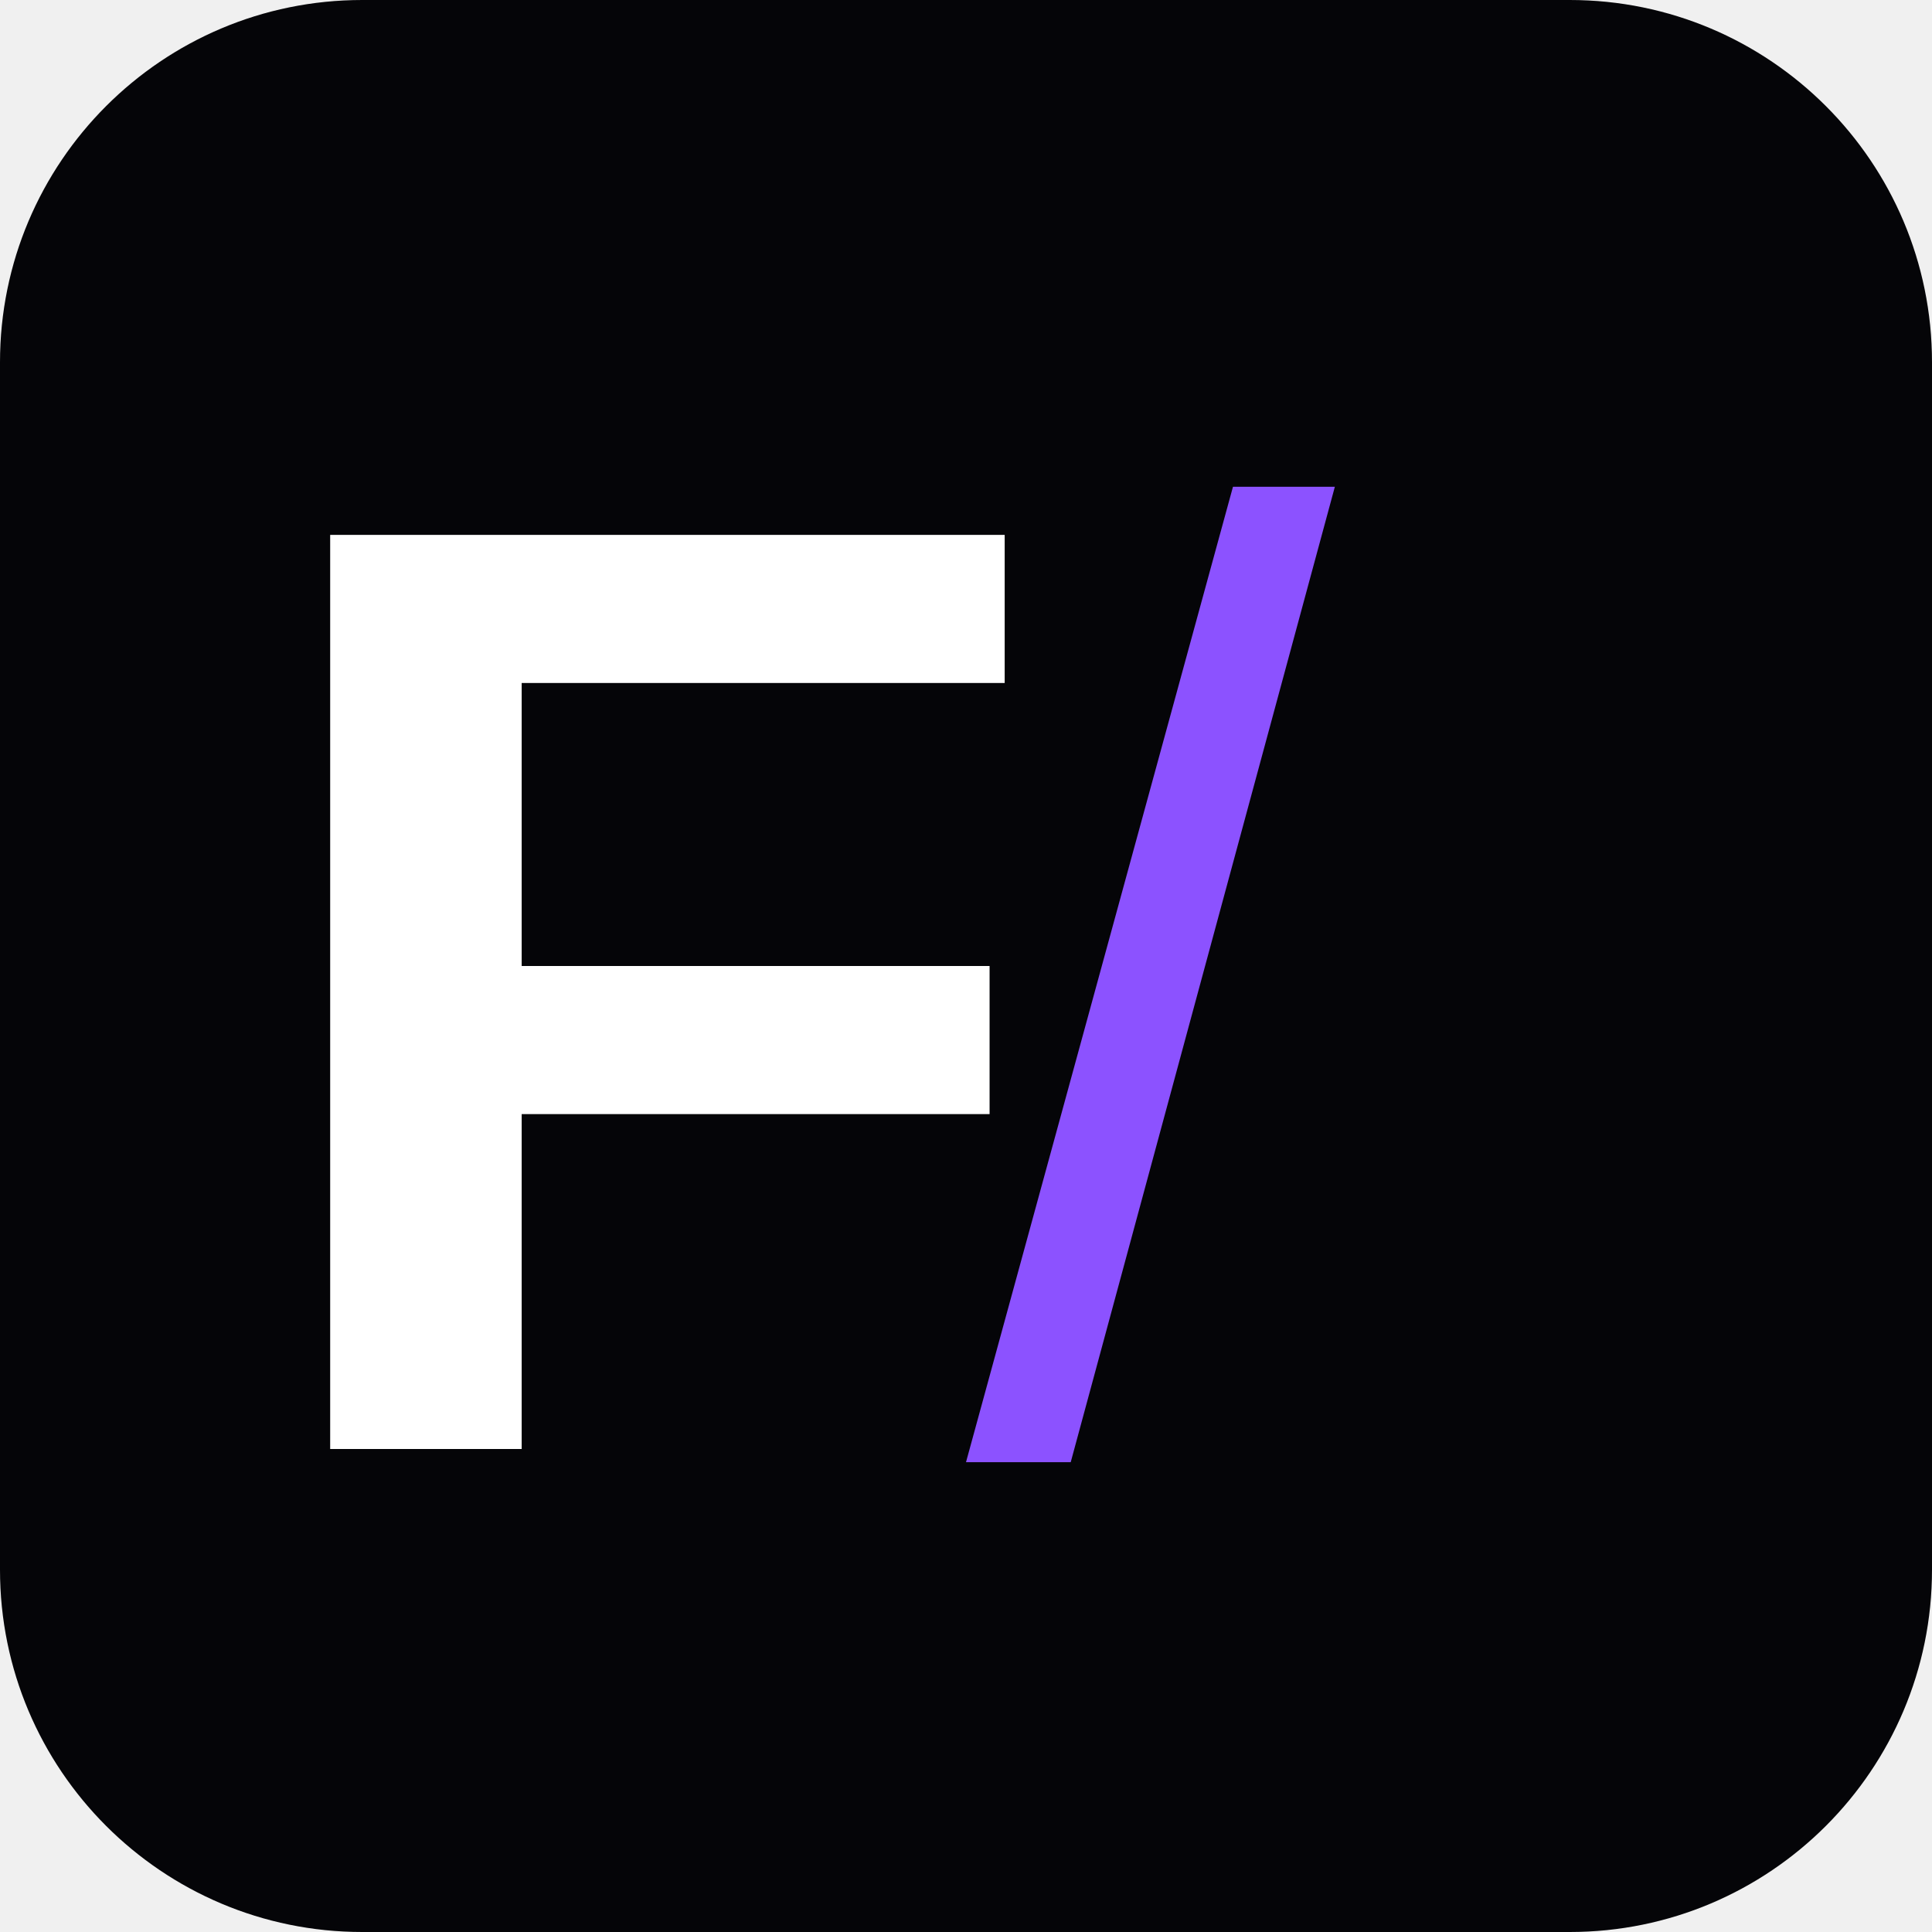
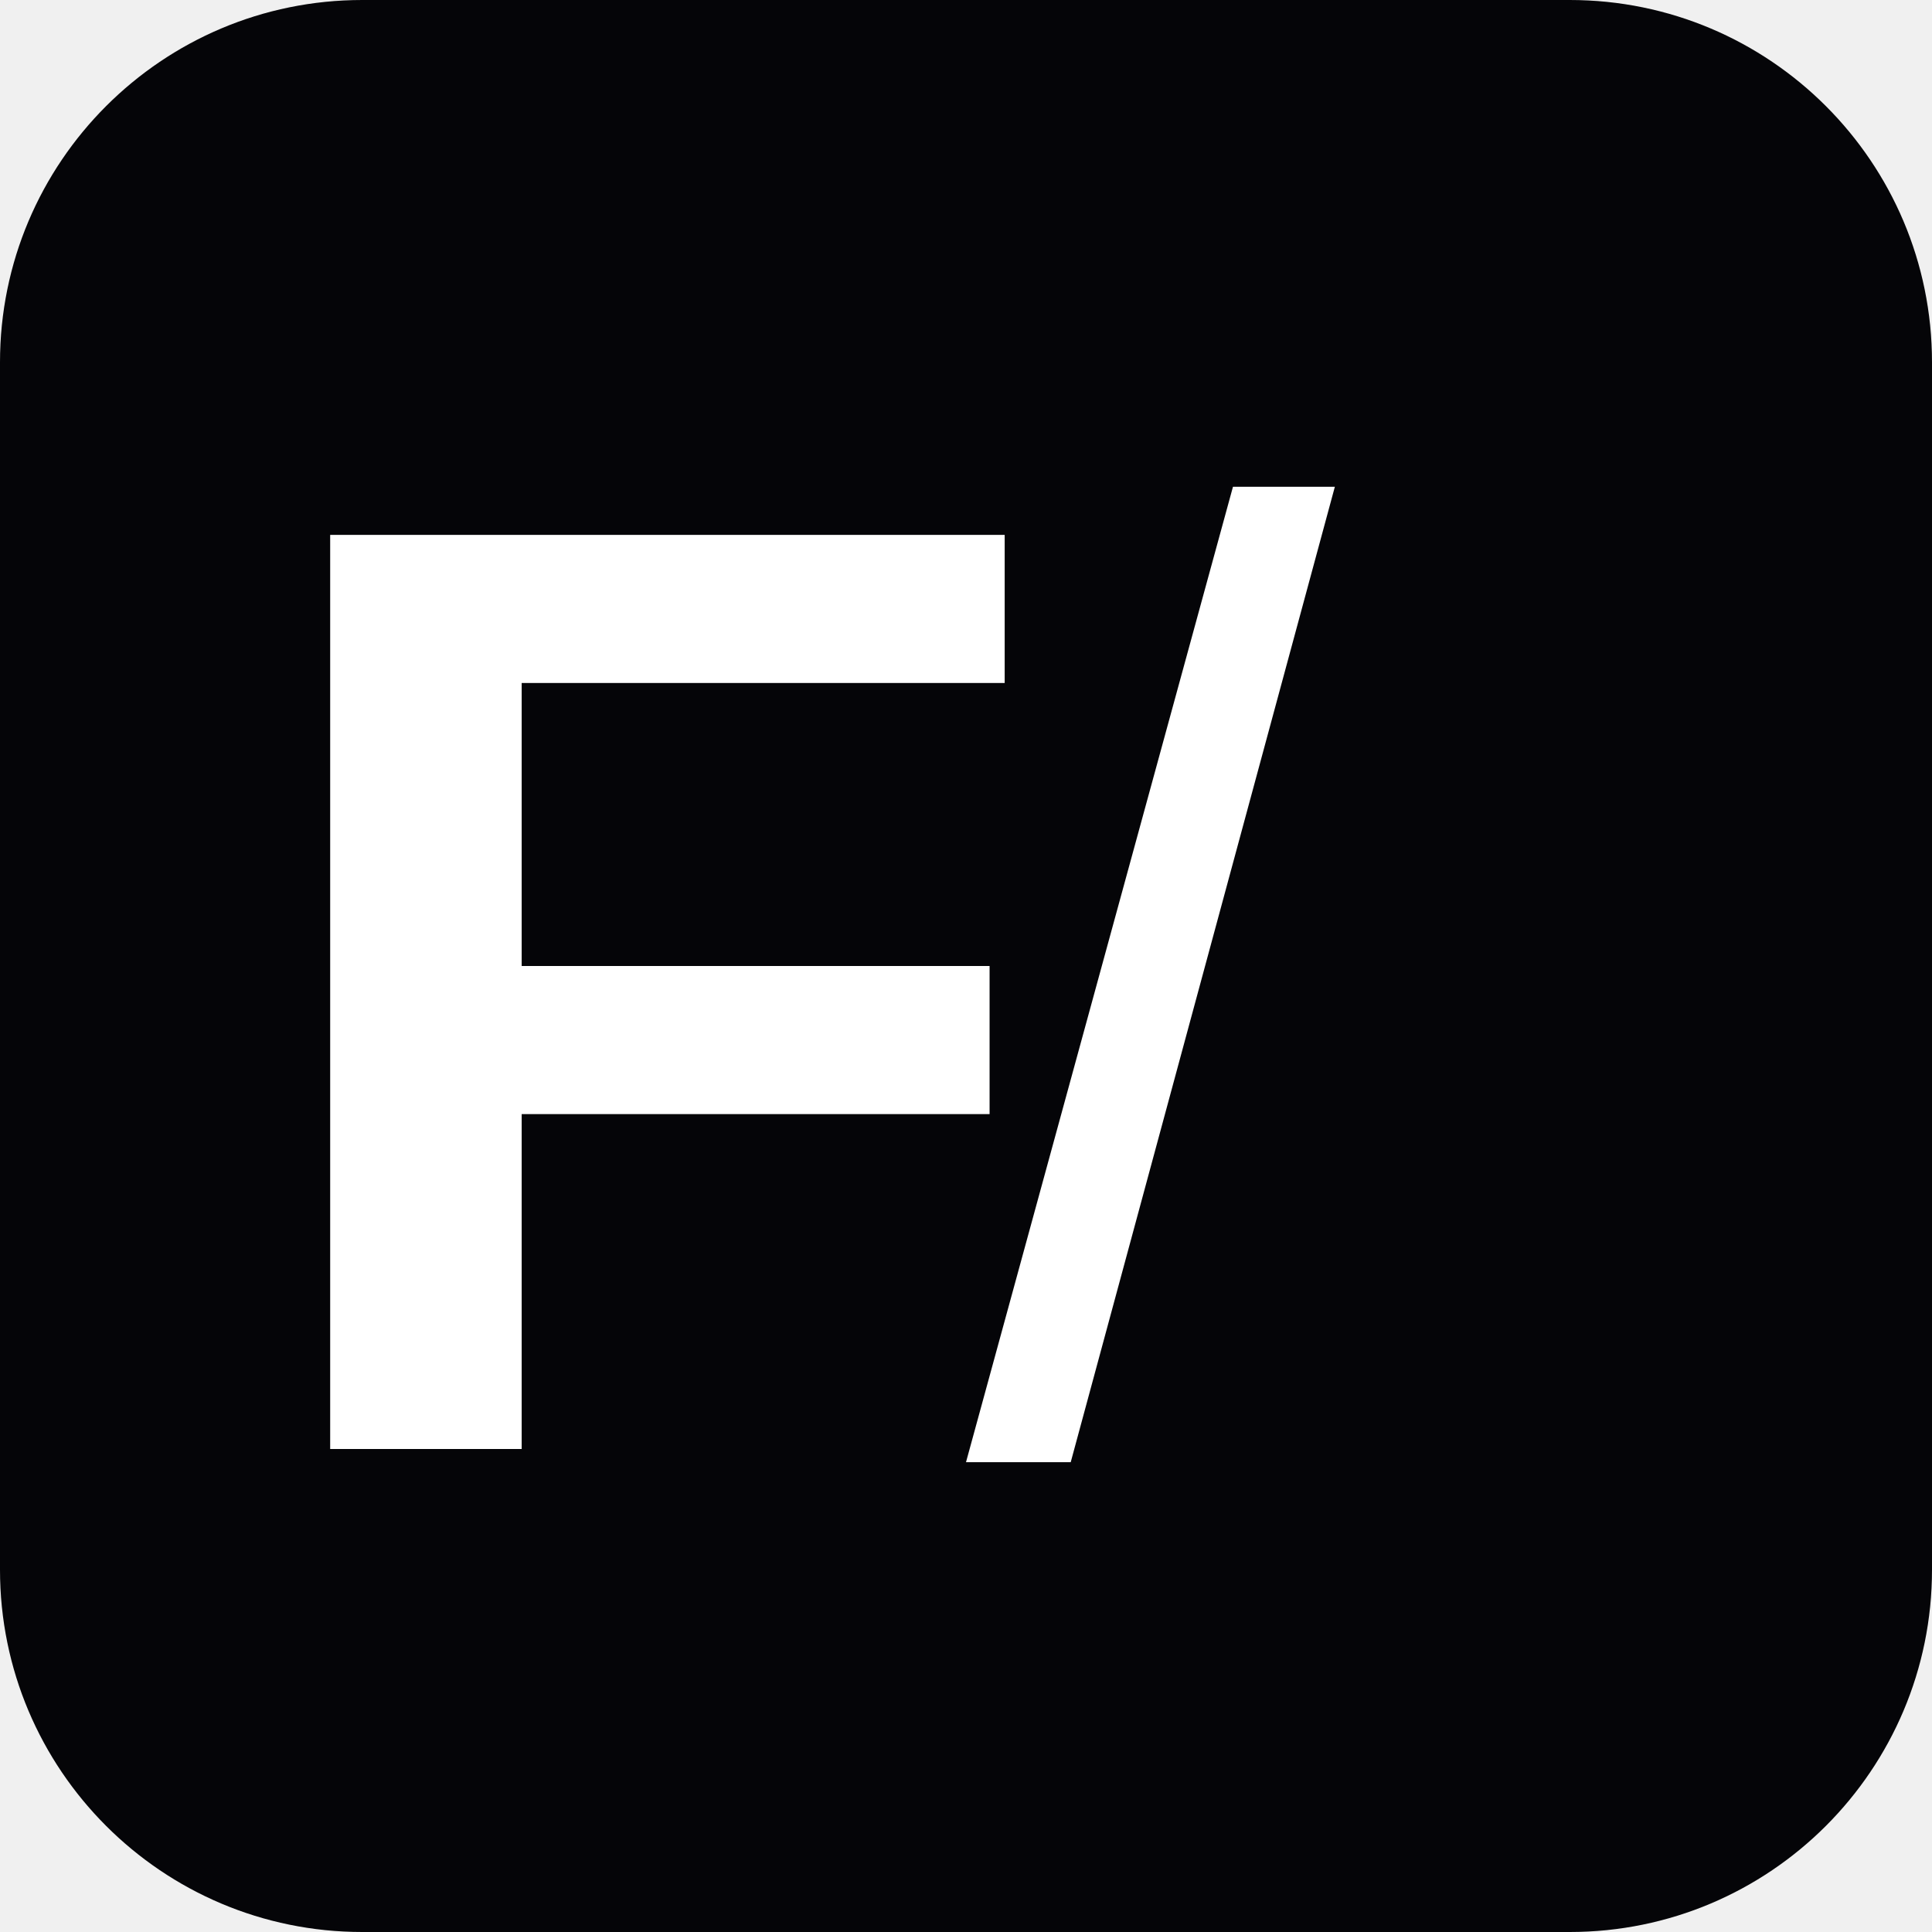
<svg xmlns="http://www.w3.org/2000/svg" width="32" height="32" viewBox="0 0 32 32">
  <rect width="32" height="32" rx="6" fill="#050508" />
  <text x="4" y="24" font-family="Arial, sans-serif" font-size="22" font-weight="bold" fill="#ffffff">F</text>
-   <text x="16" y="24" font-family="Arial, sans-serif" font-size="22" font-weight="normal" fill="#8C52FF">/</text>
+   <text x="16" y="24" font-family="Arial, sans-serif" font-size="22" font-weight="normal" fill="#ffffff">/</text>
</svg>
